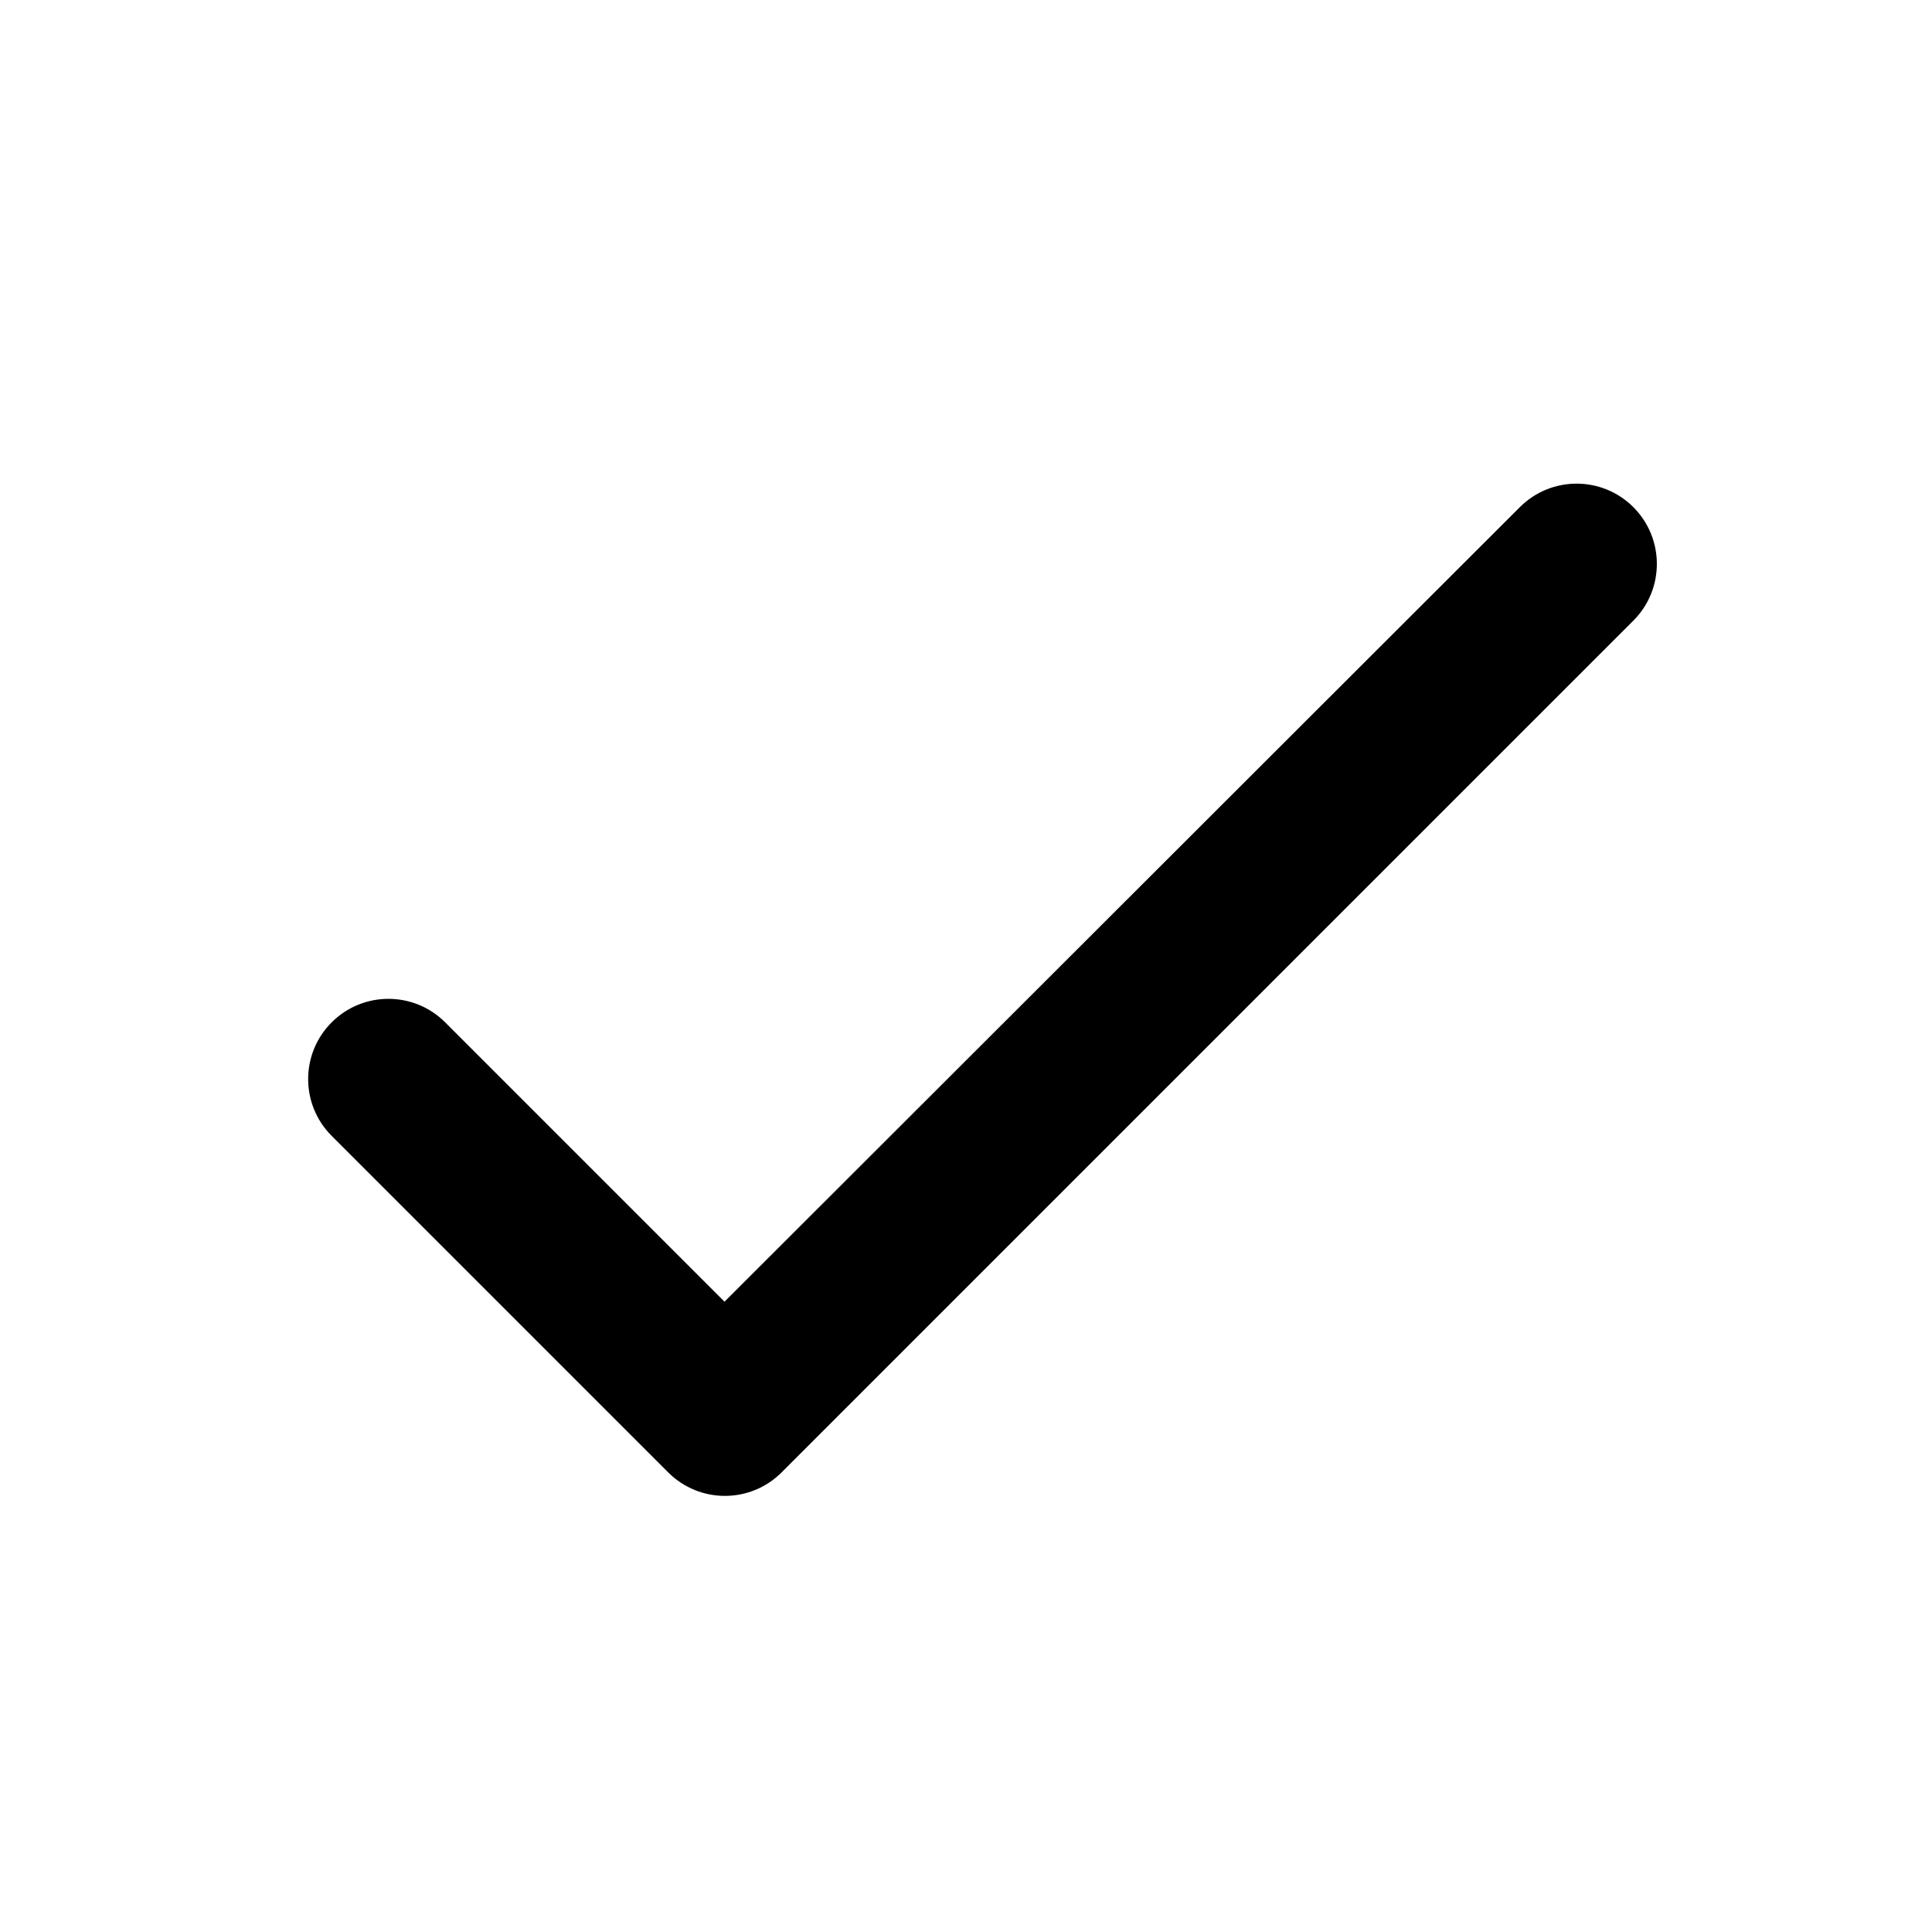
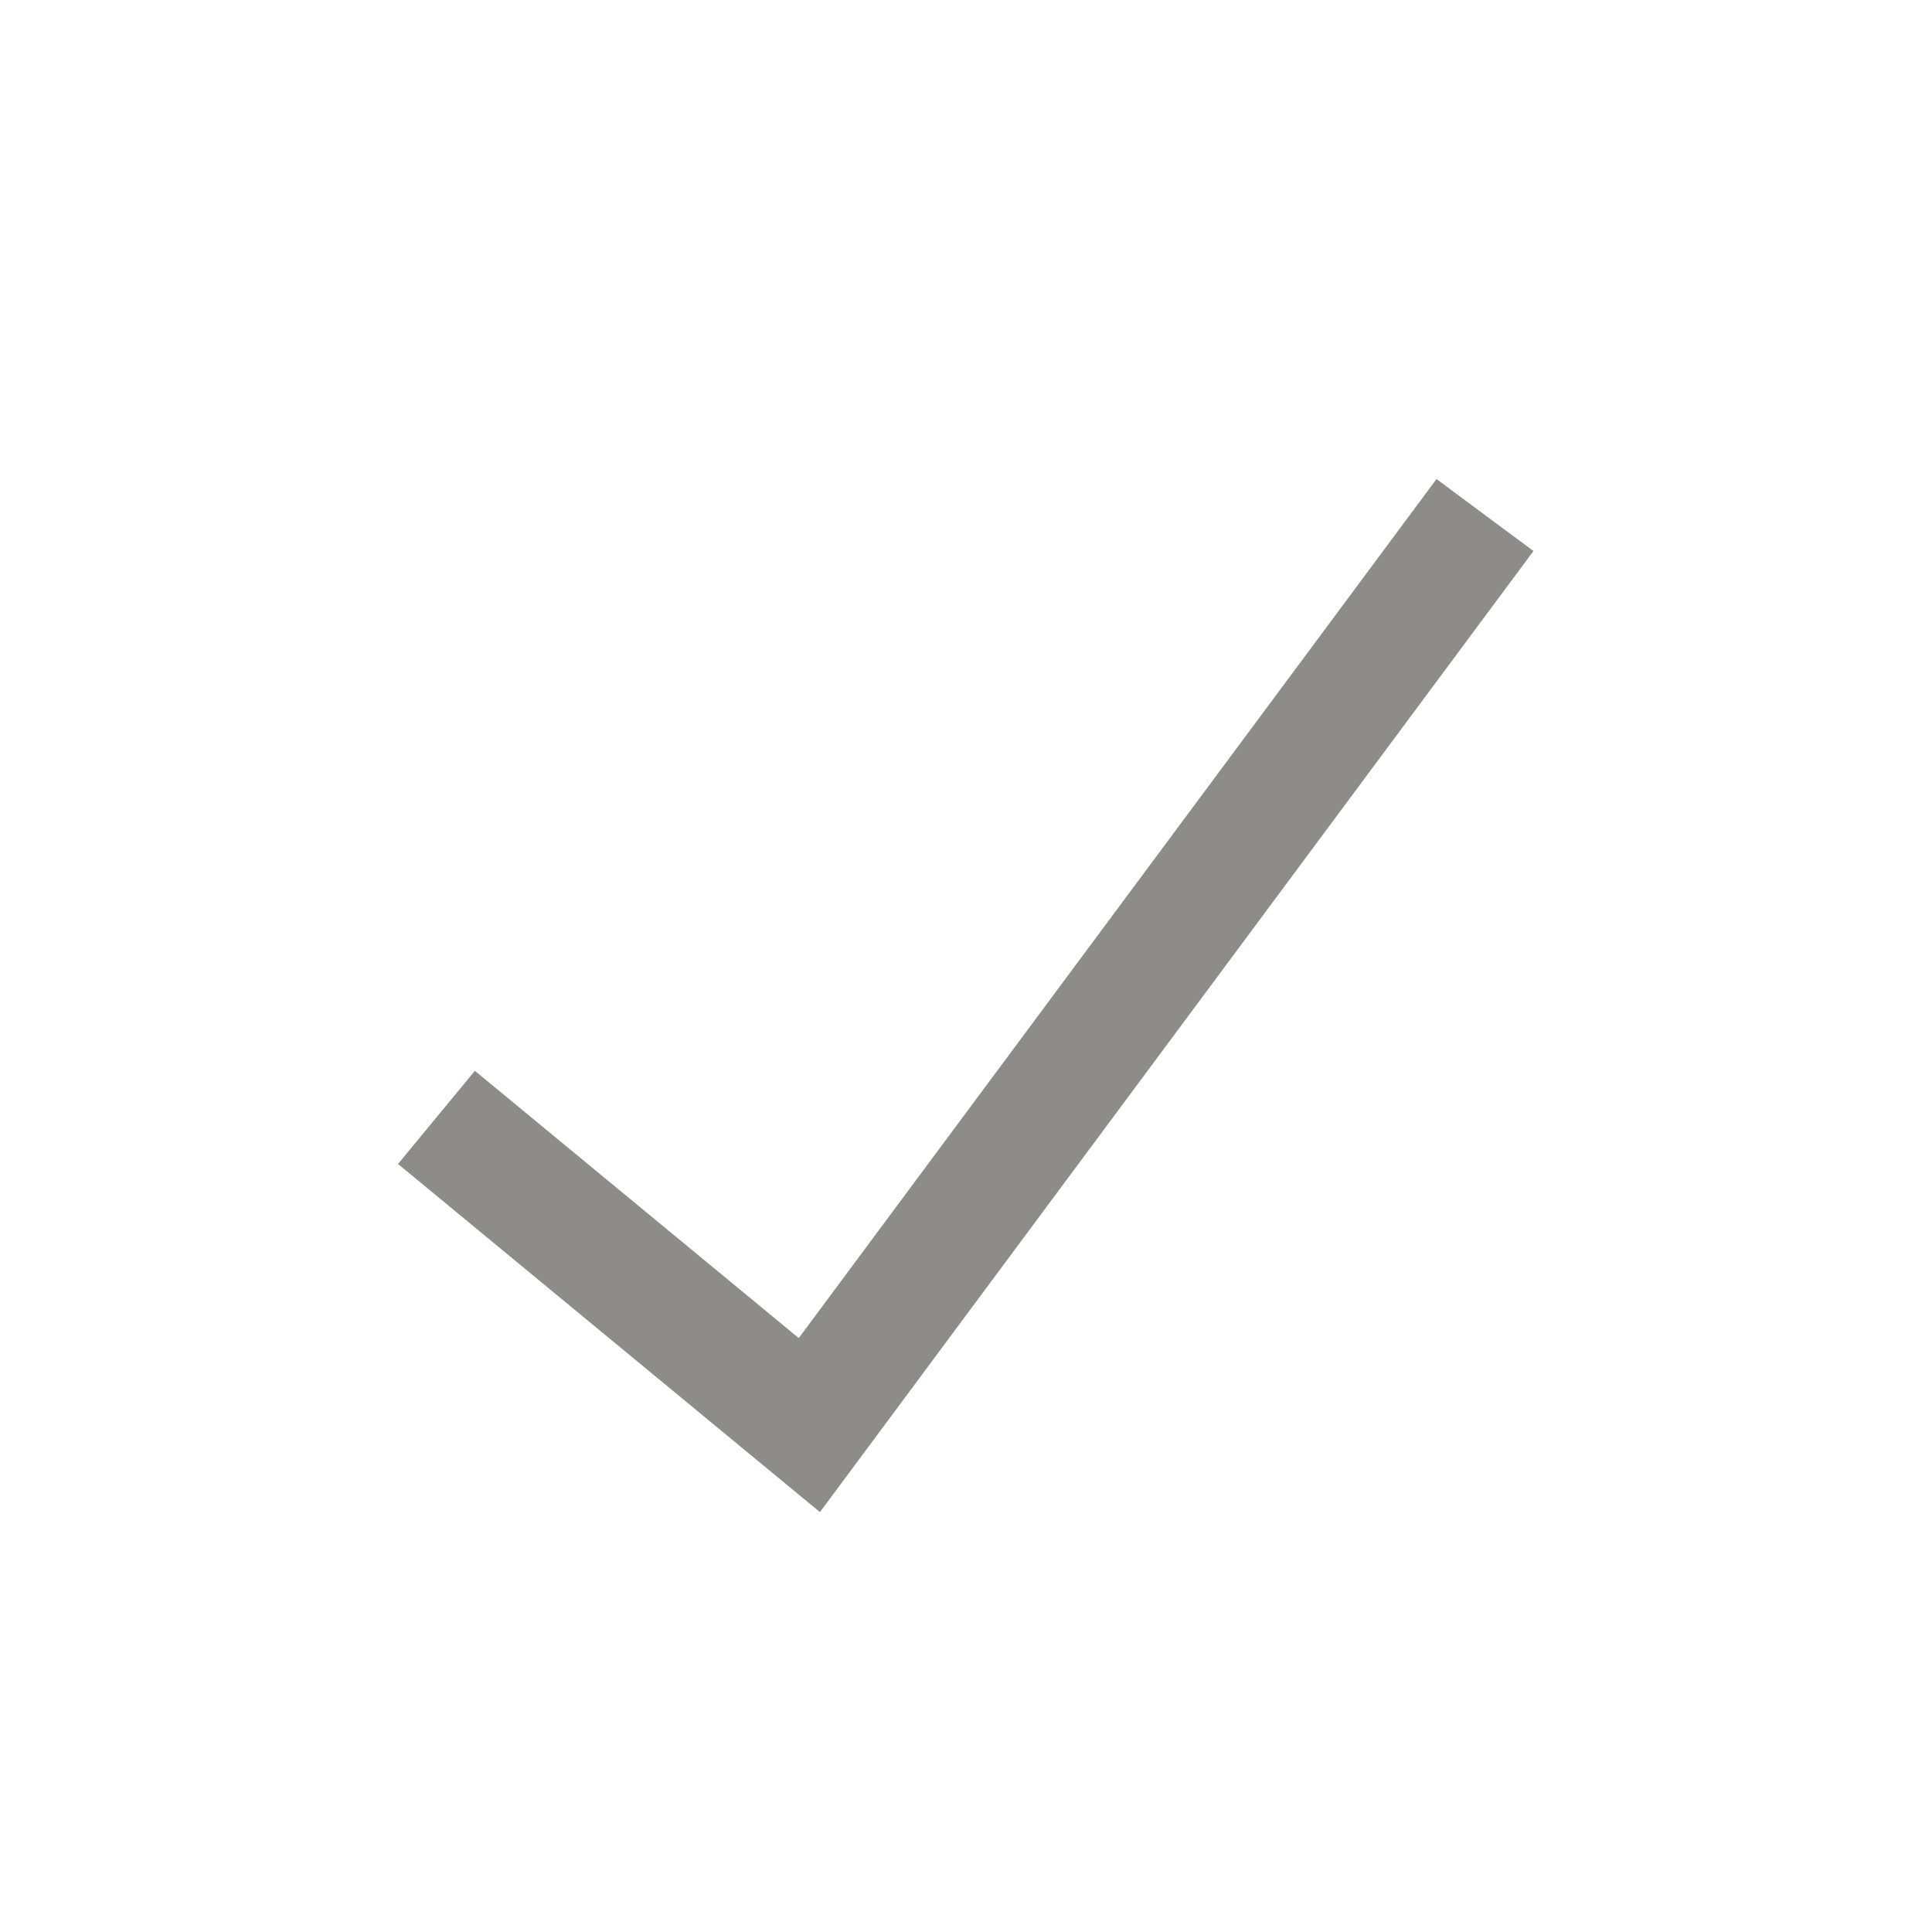
- <svg xmlns="http://www.w3.org/2000/svg" viewBox="0 0 24 24">
-   <path fill="currentColor" d="M9 16.17L5.53 12.7a.996.996 0 1 0-1.41 1.41l4.18 4.18c.39.39 1.02.39 1.41 0L20.29 7.71a.996.996 0 1 0-1.41-1.41z" />
+ <svg xmlns="http://www.w3.org/2000/svg" width="24" height="24" viewBox="0 0 24 24" fill="none">
+   <path d="M6 14.358L10.054 17.703L18 7" stroke="#8E8B8B" stroke-width="1.5" stroke-linecap="square" />
</svg>
